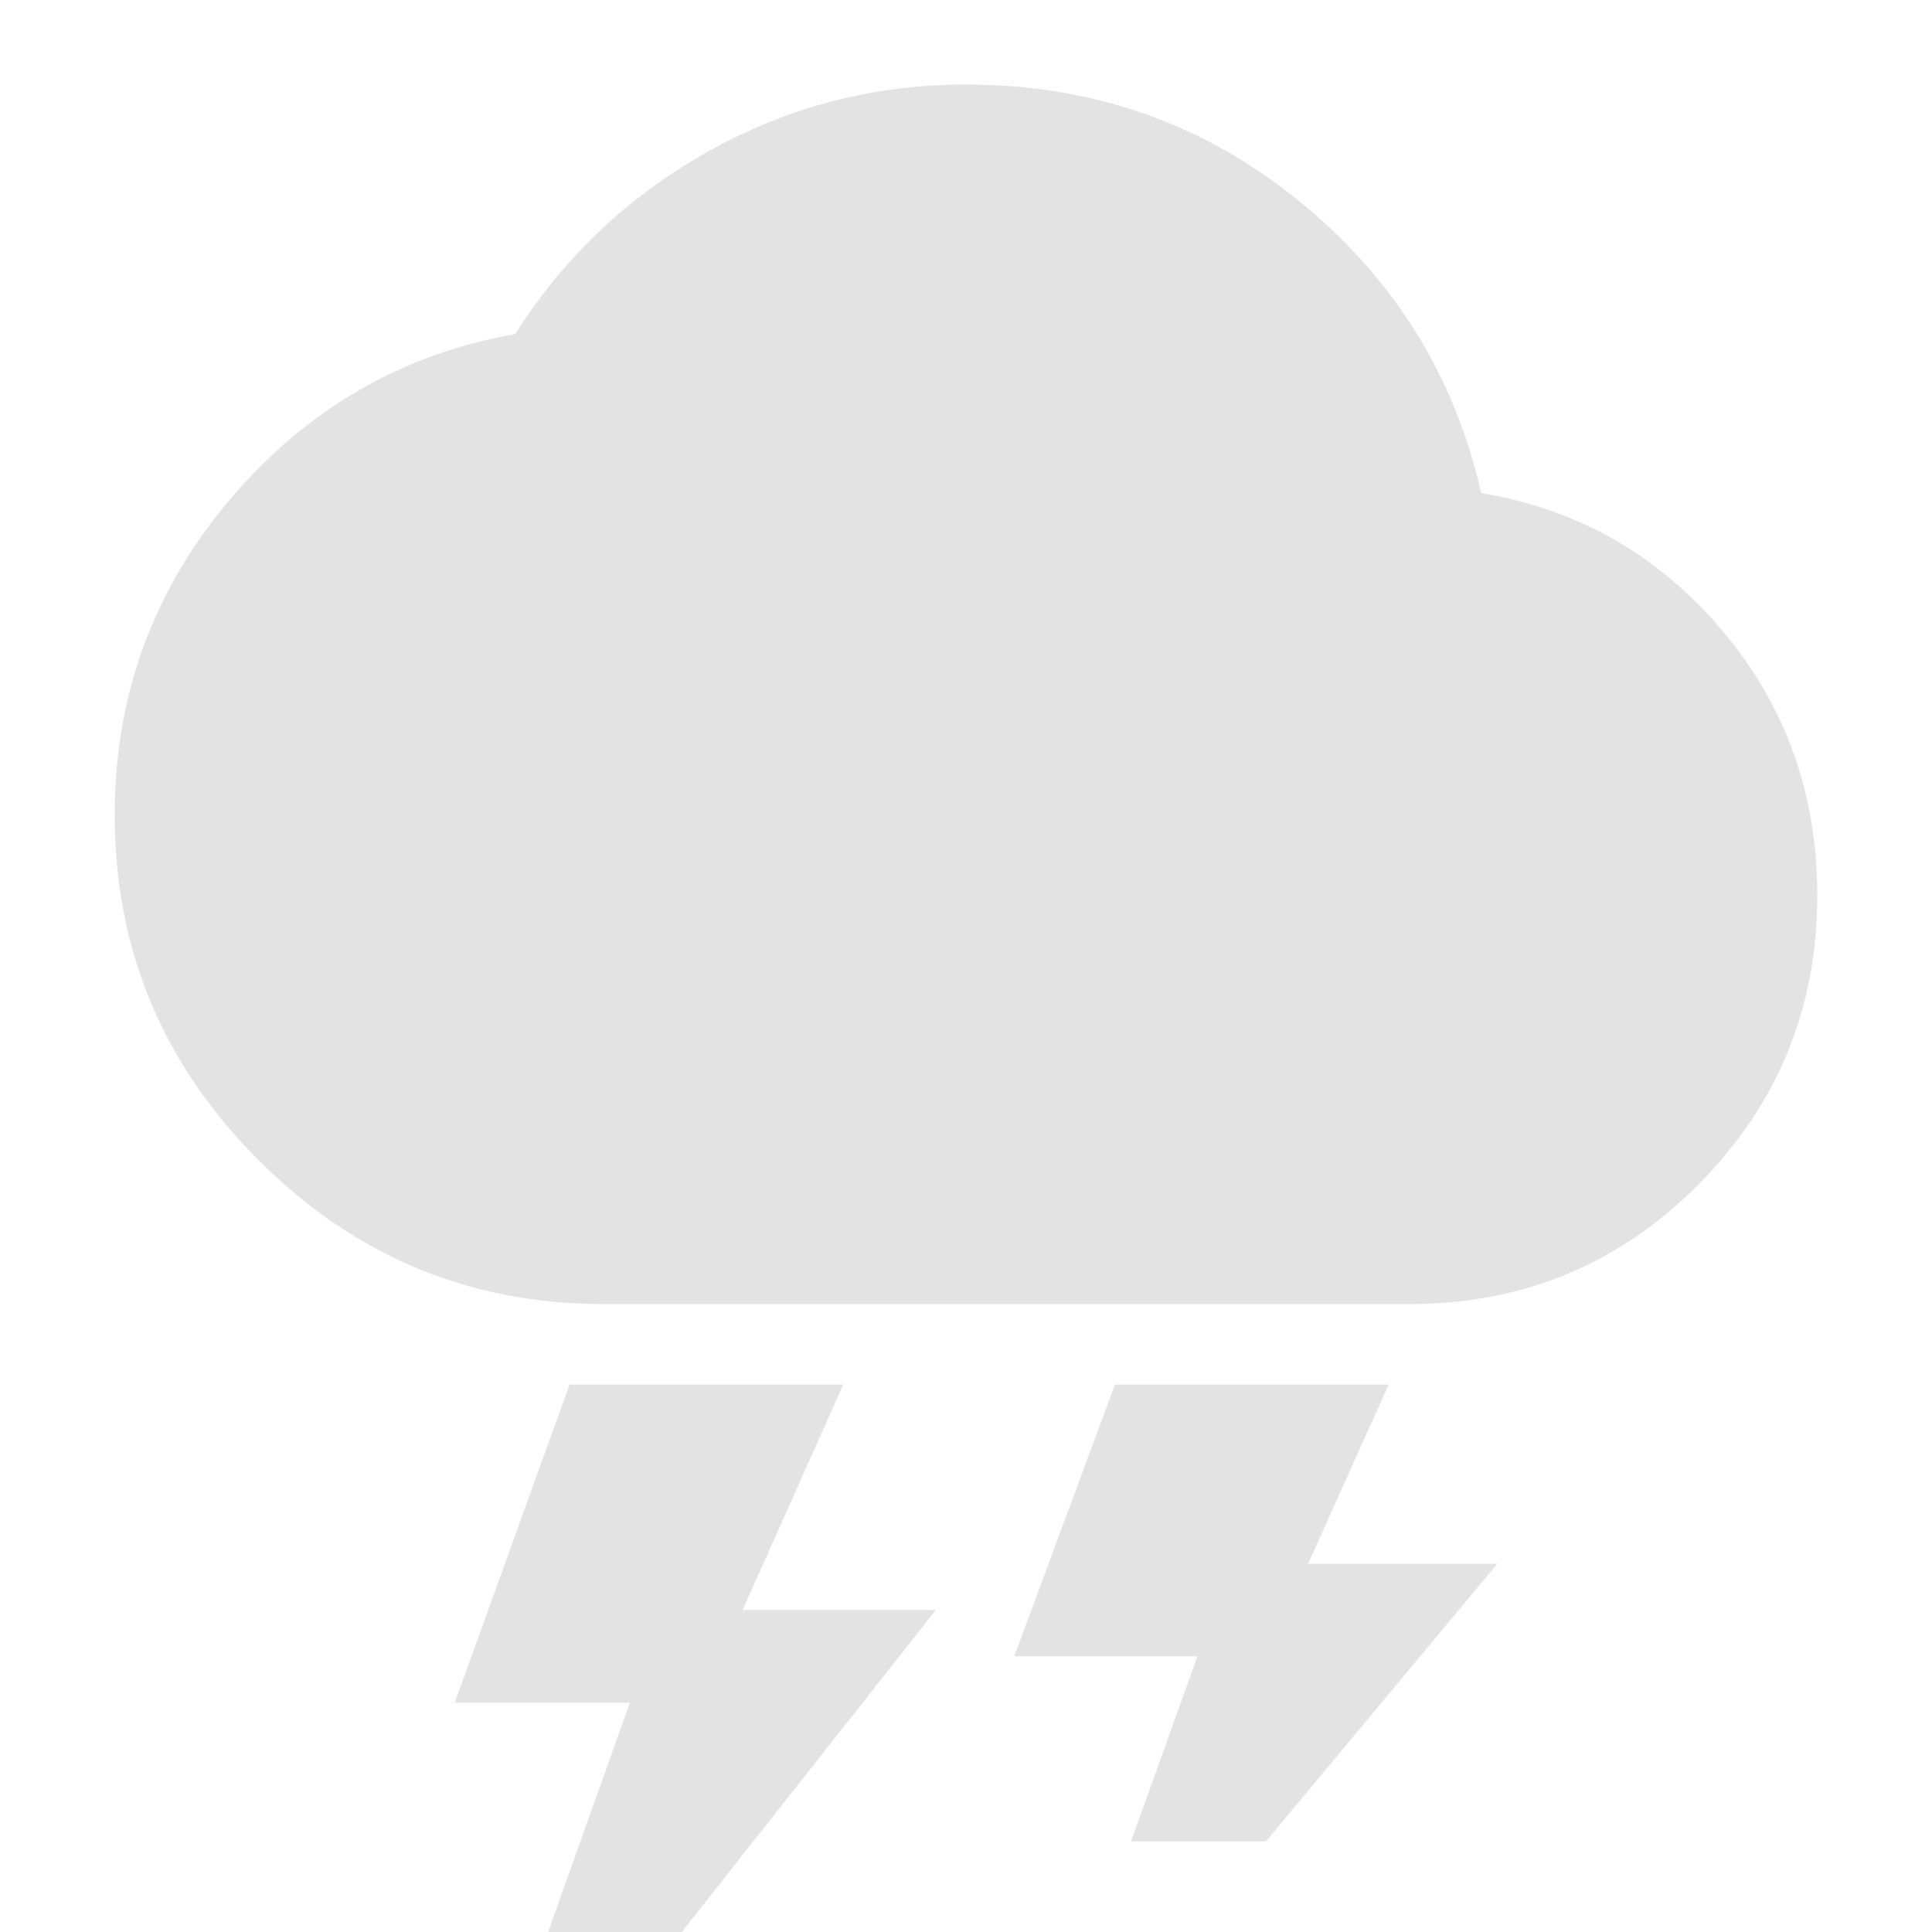
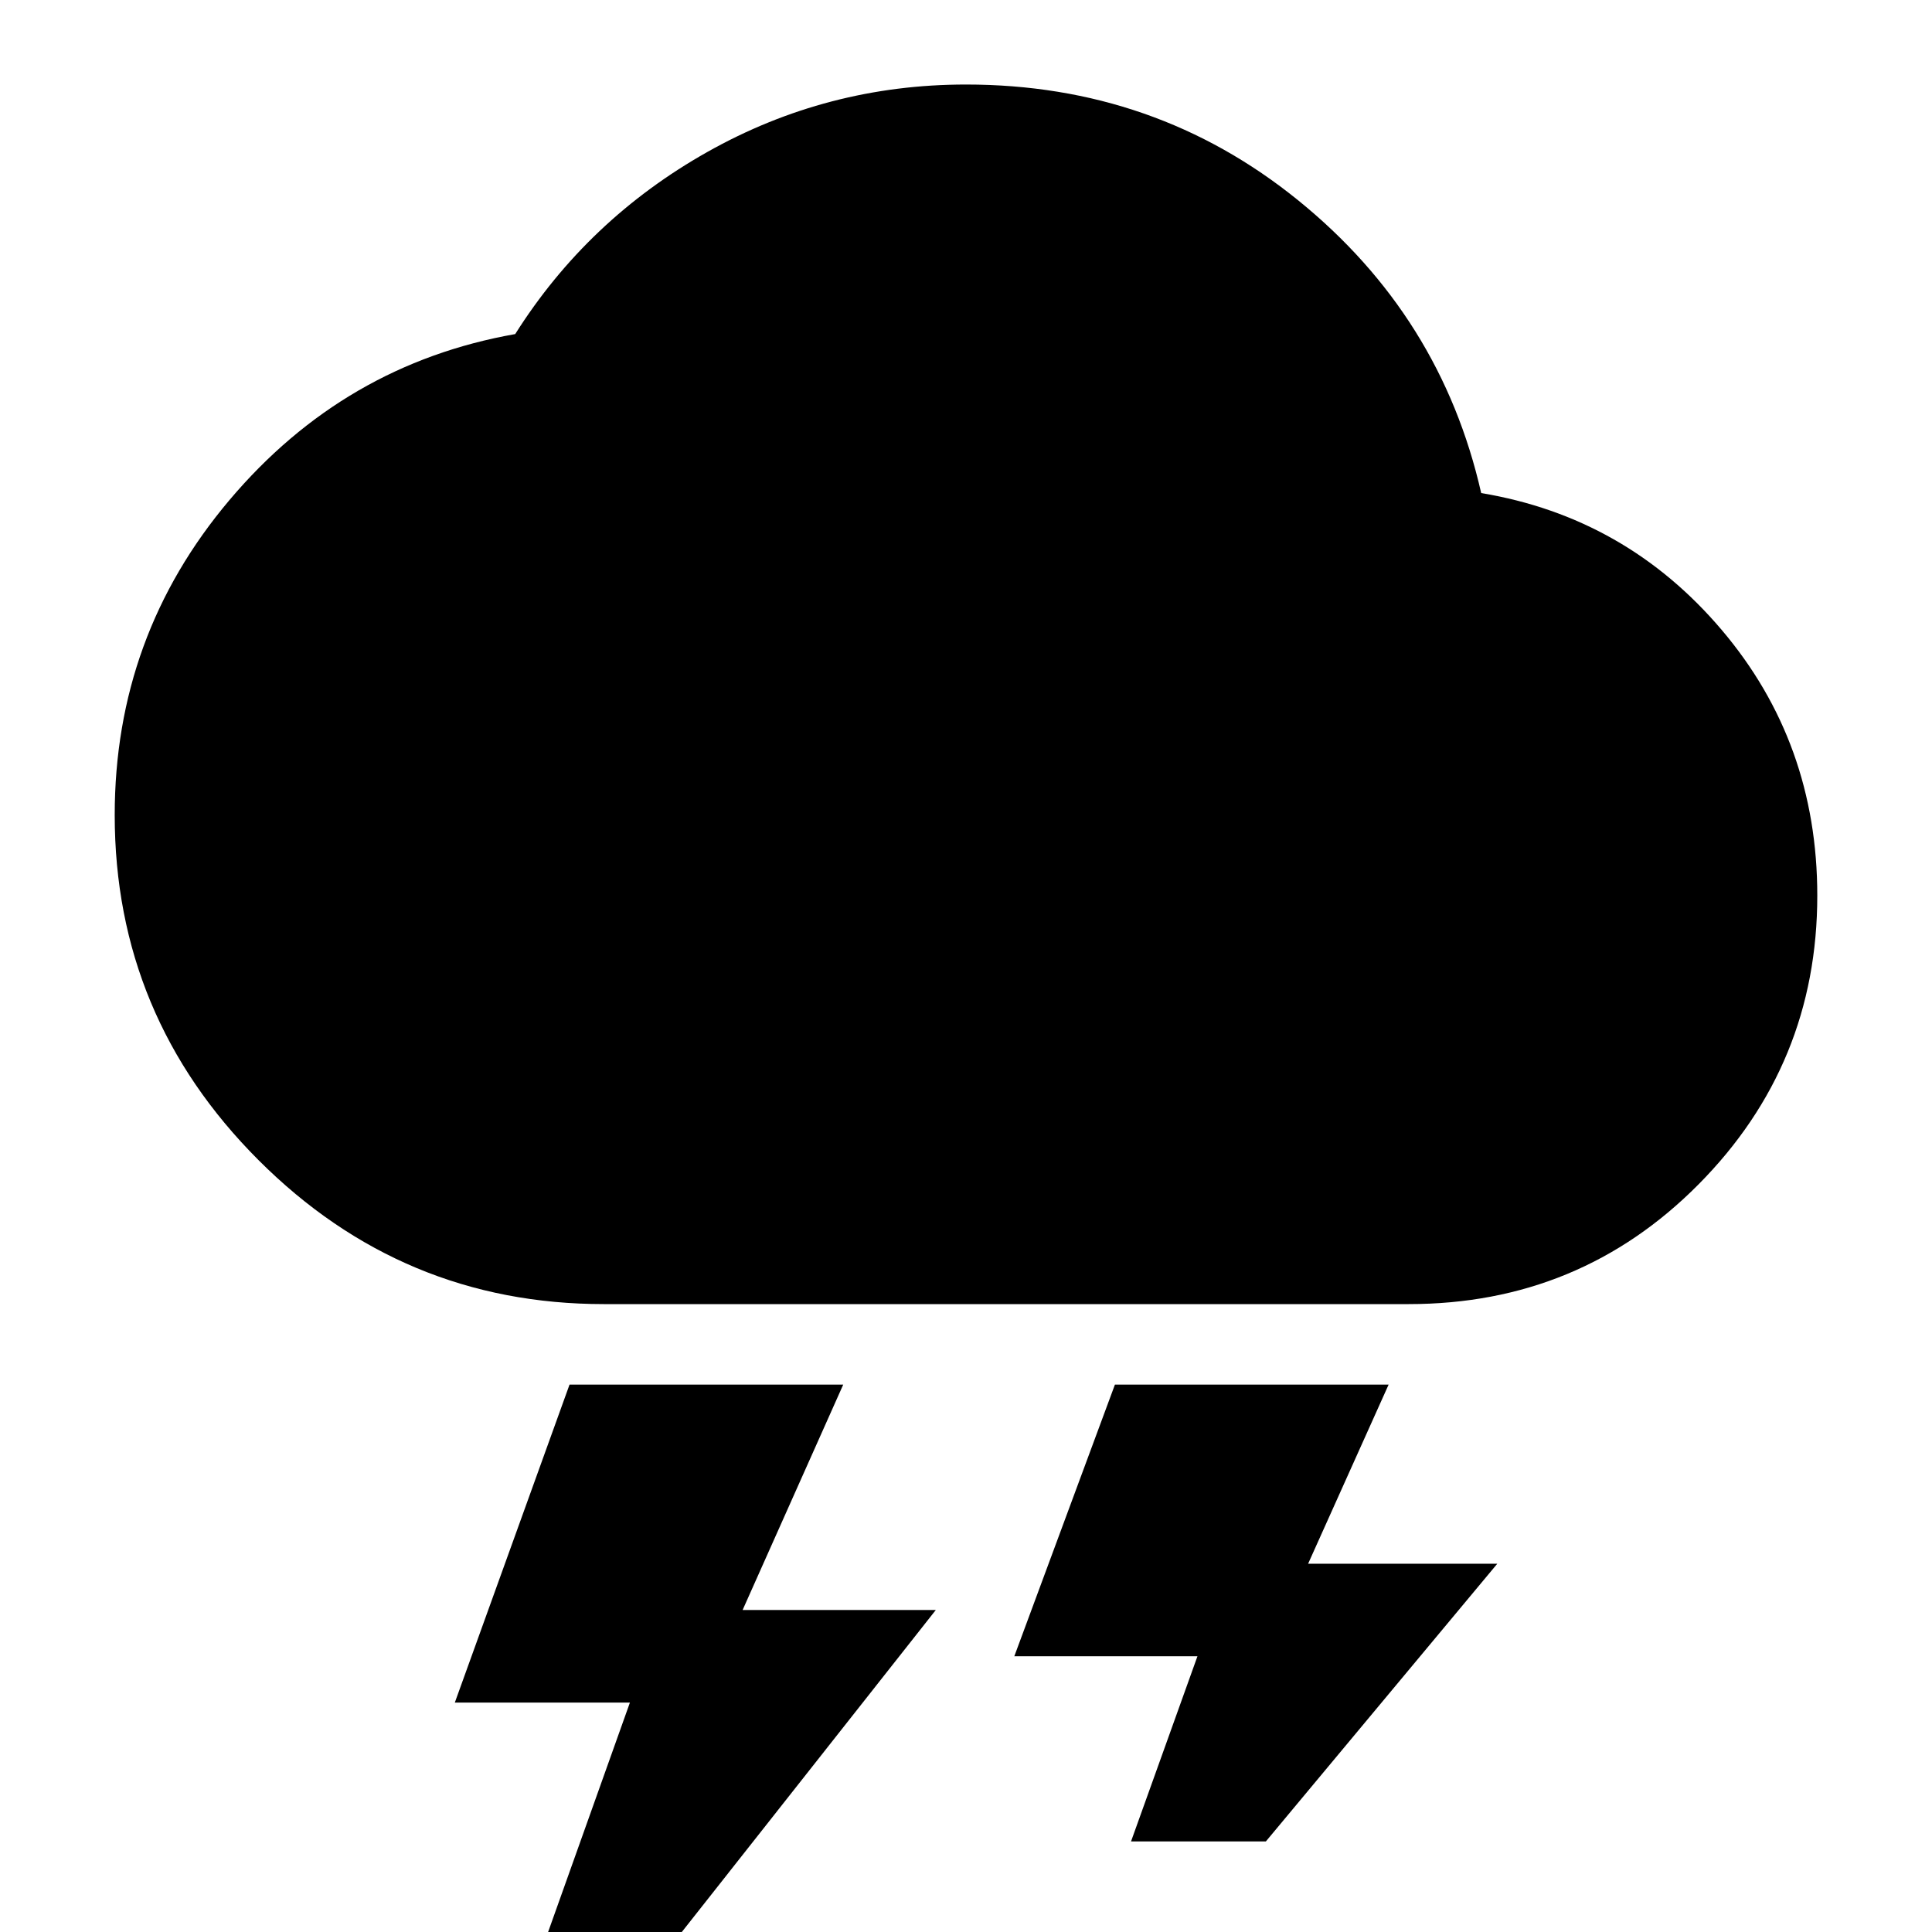
- <svg xmlns="http://www.w3.org/2000/svg" height="24px" viewBox="0 -960 960 960" width="24px" fill="#e3e3e3">
+ <svg xmlns="http://www.w3.org/2000/svg" height="24px" viewBox="0 -960 960 960" width="24px" fill="#000000">
  <path d="m272 1 41-115h-87l57-158h136l-50 112h96L338 1h-66Zm290-46 33-92h-91l50-135h136l-40 89h94L629-45h-67ZM300-312q-100 0-171.5-71.5T57-555q0-89 57-156.5T256-794q36-57 95.5-90.5T480-918q94 0 165 57.5T736-715q72 12 119.5 68T903-515q0 84-59 143.5T700-312H300Z" />
</svg>
